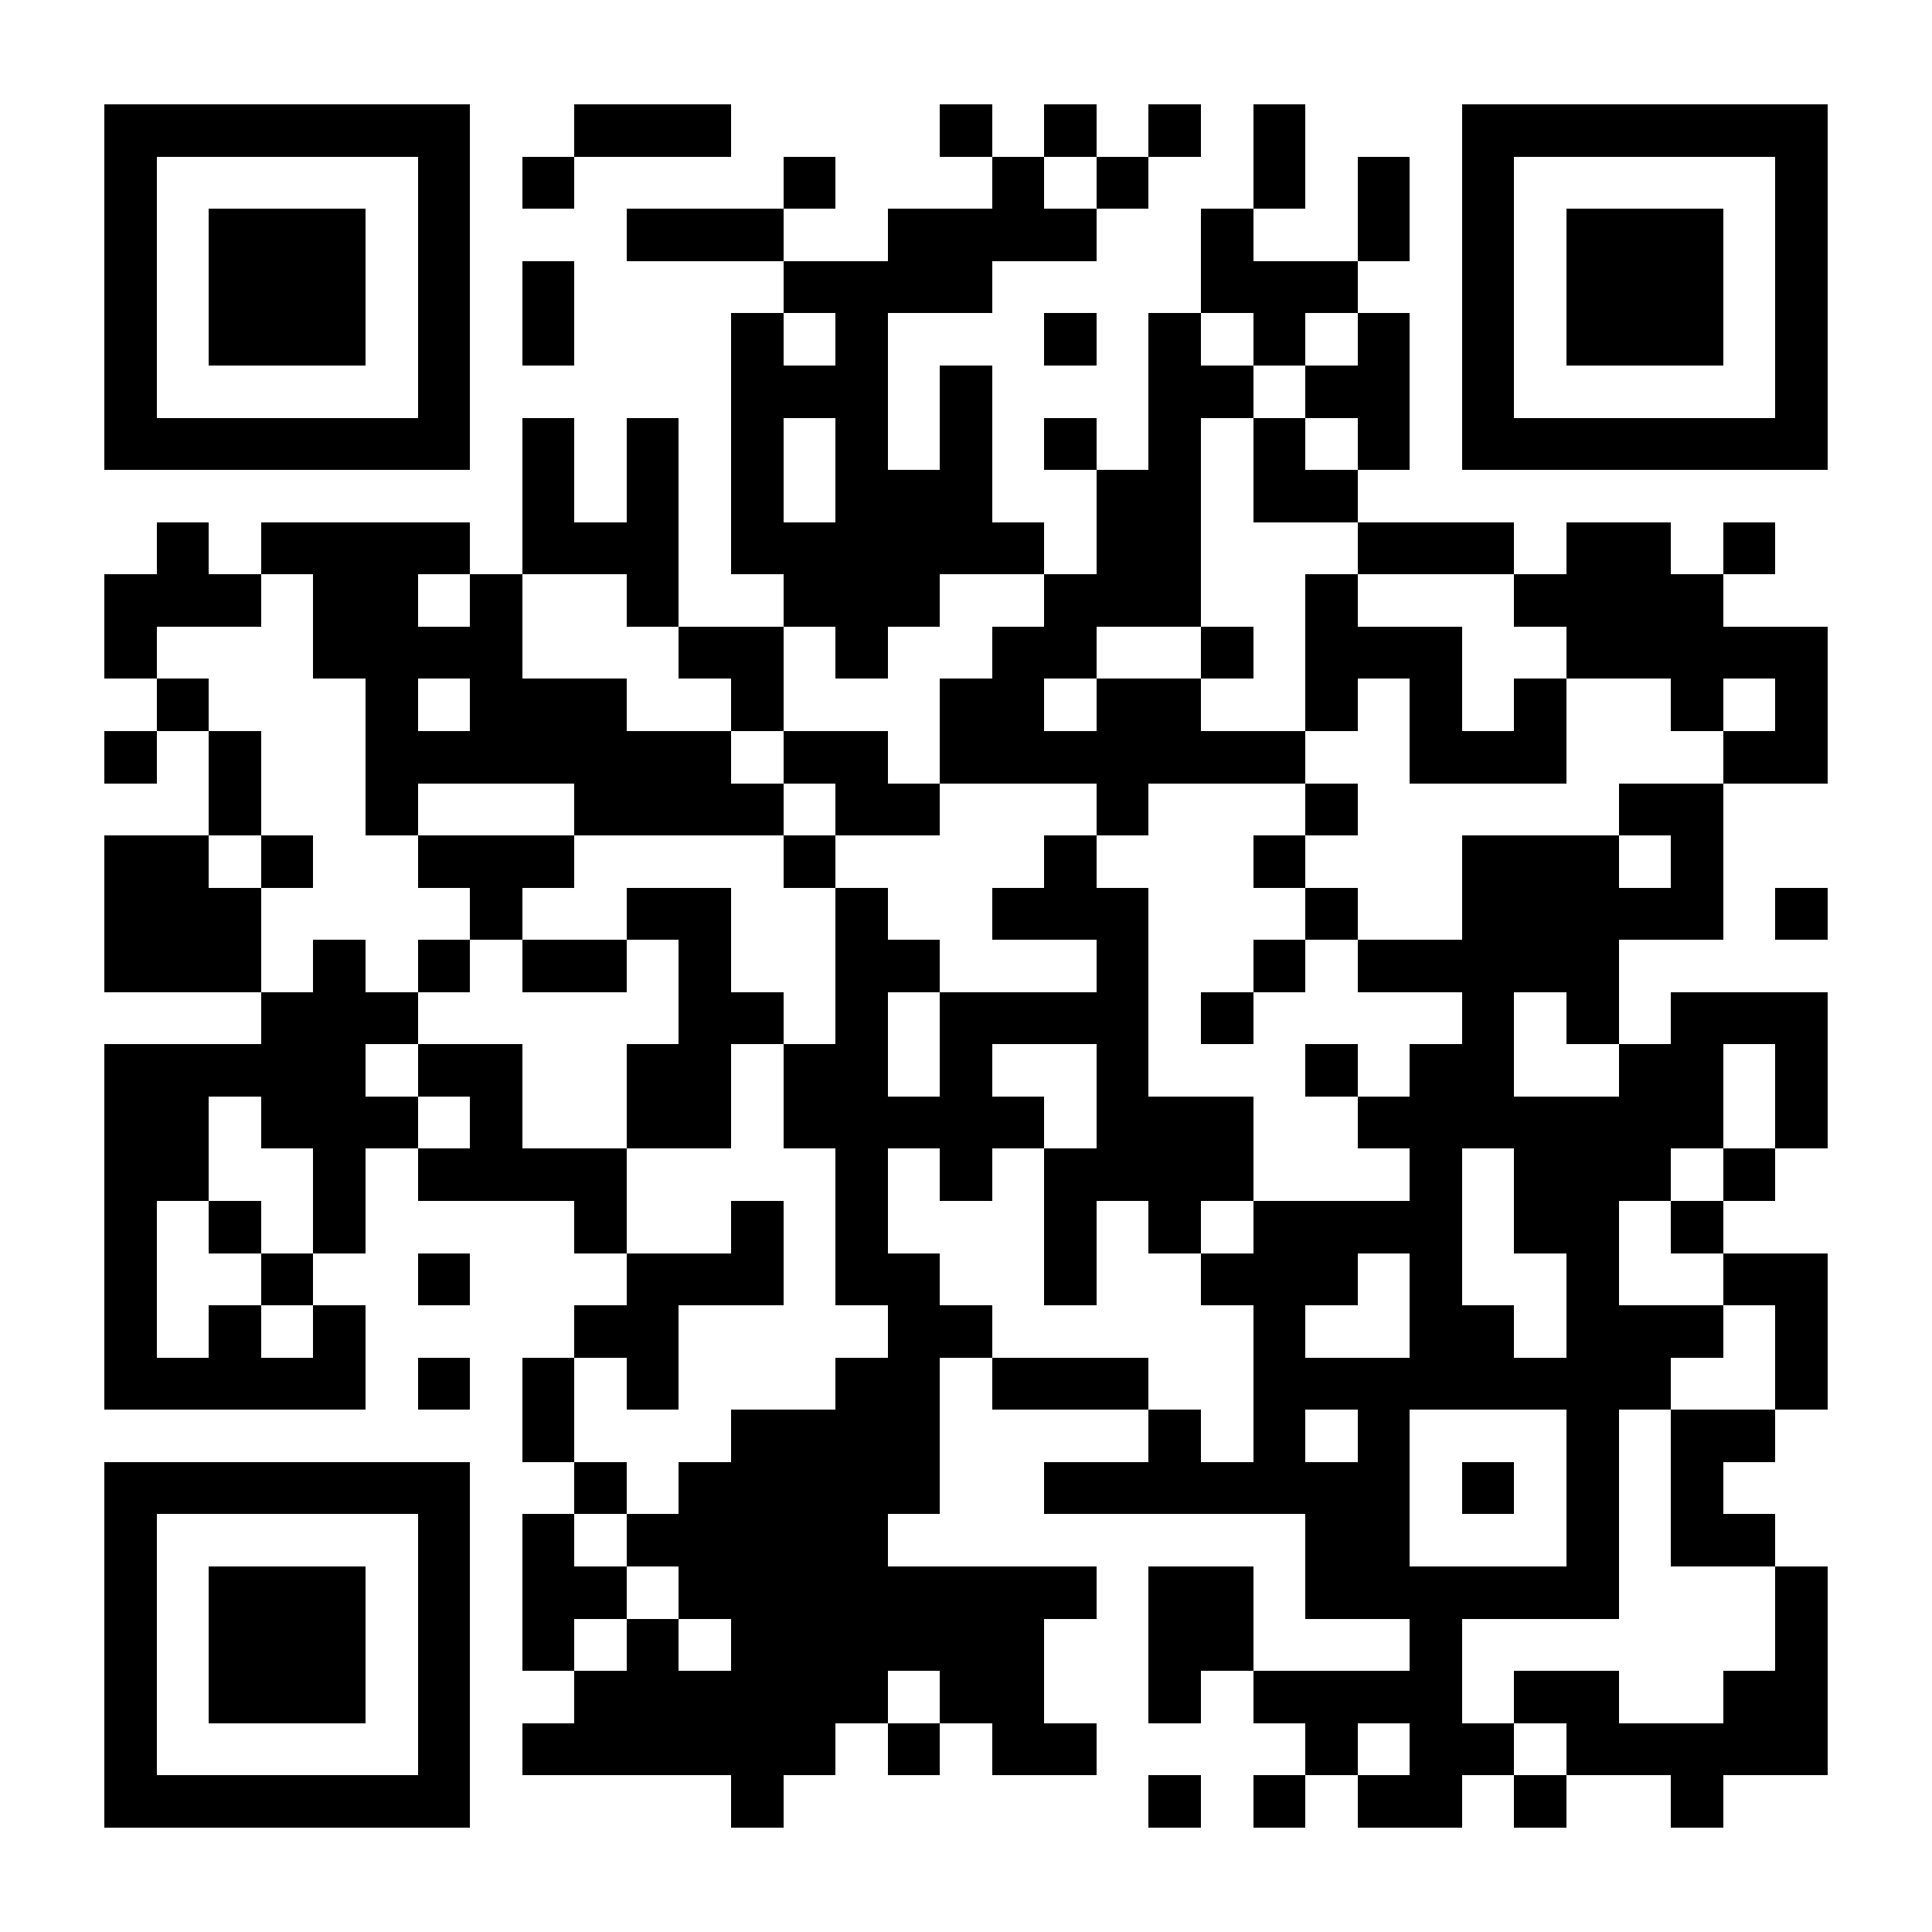
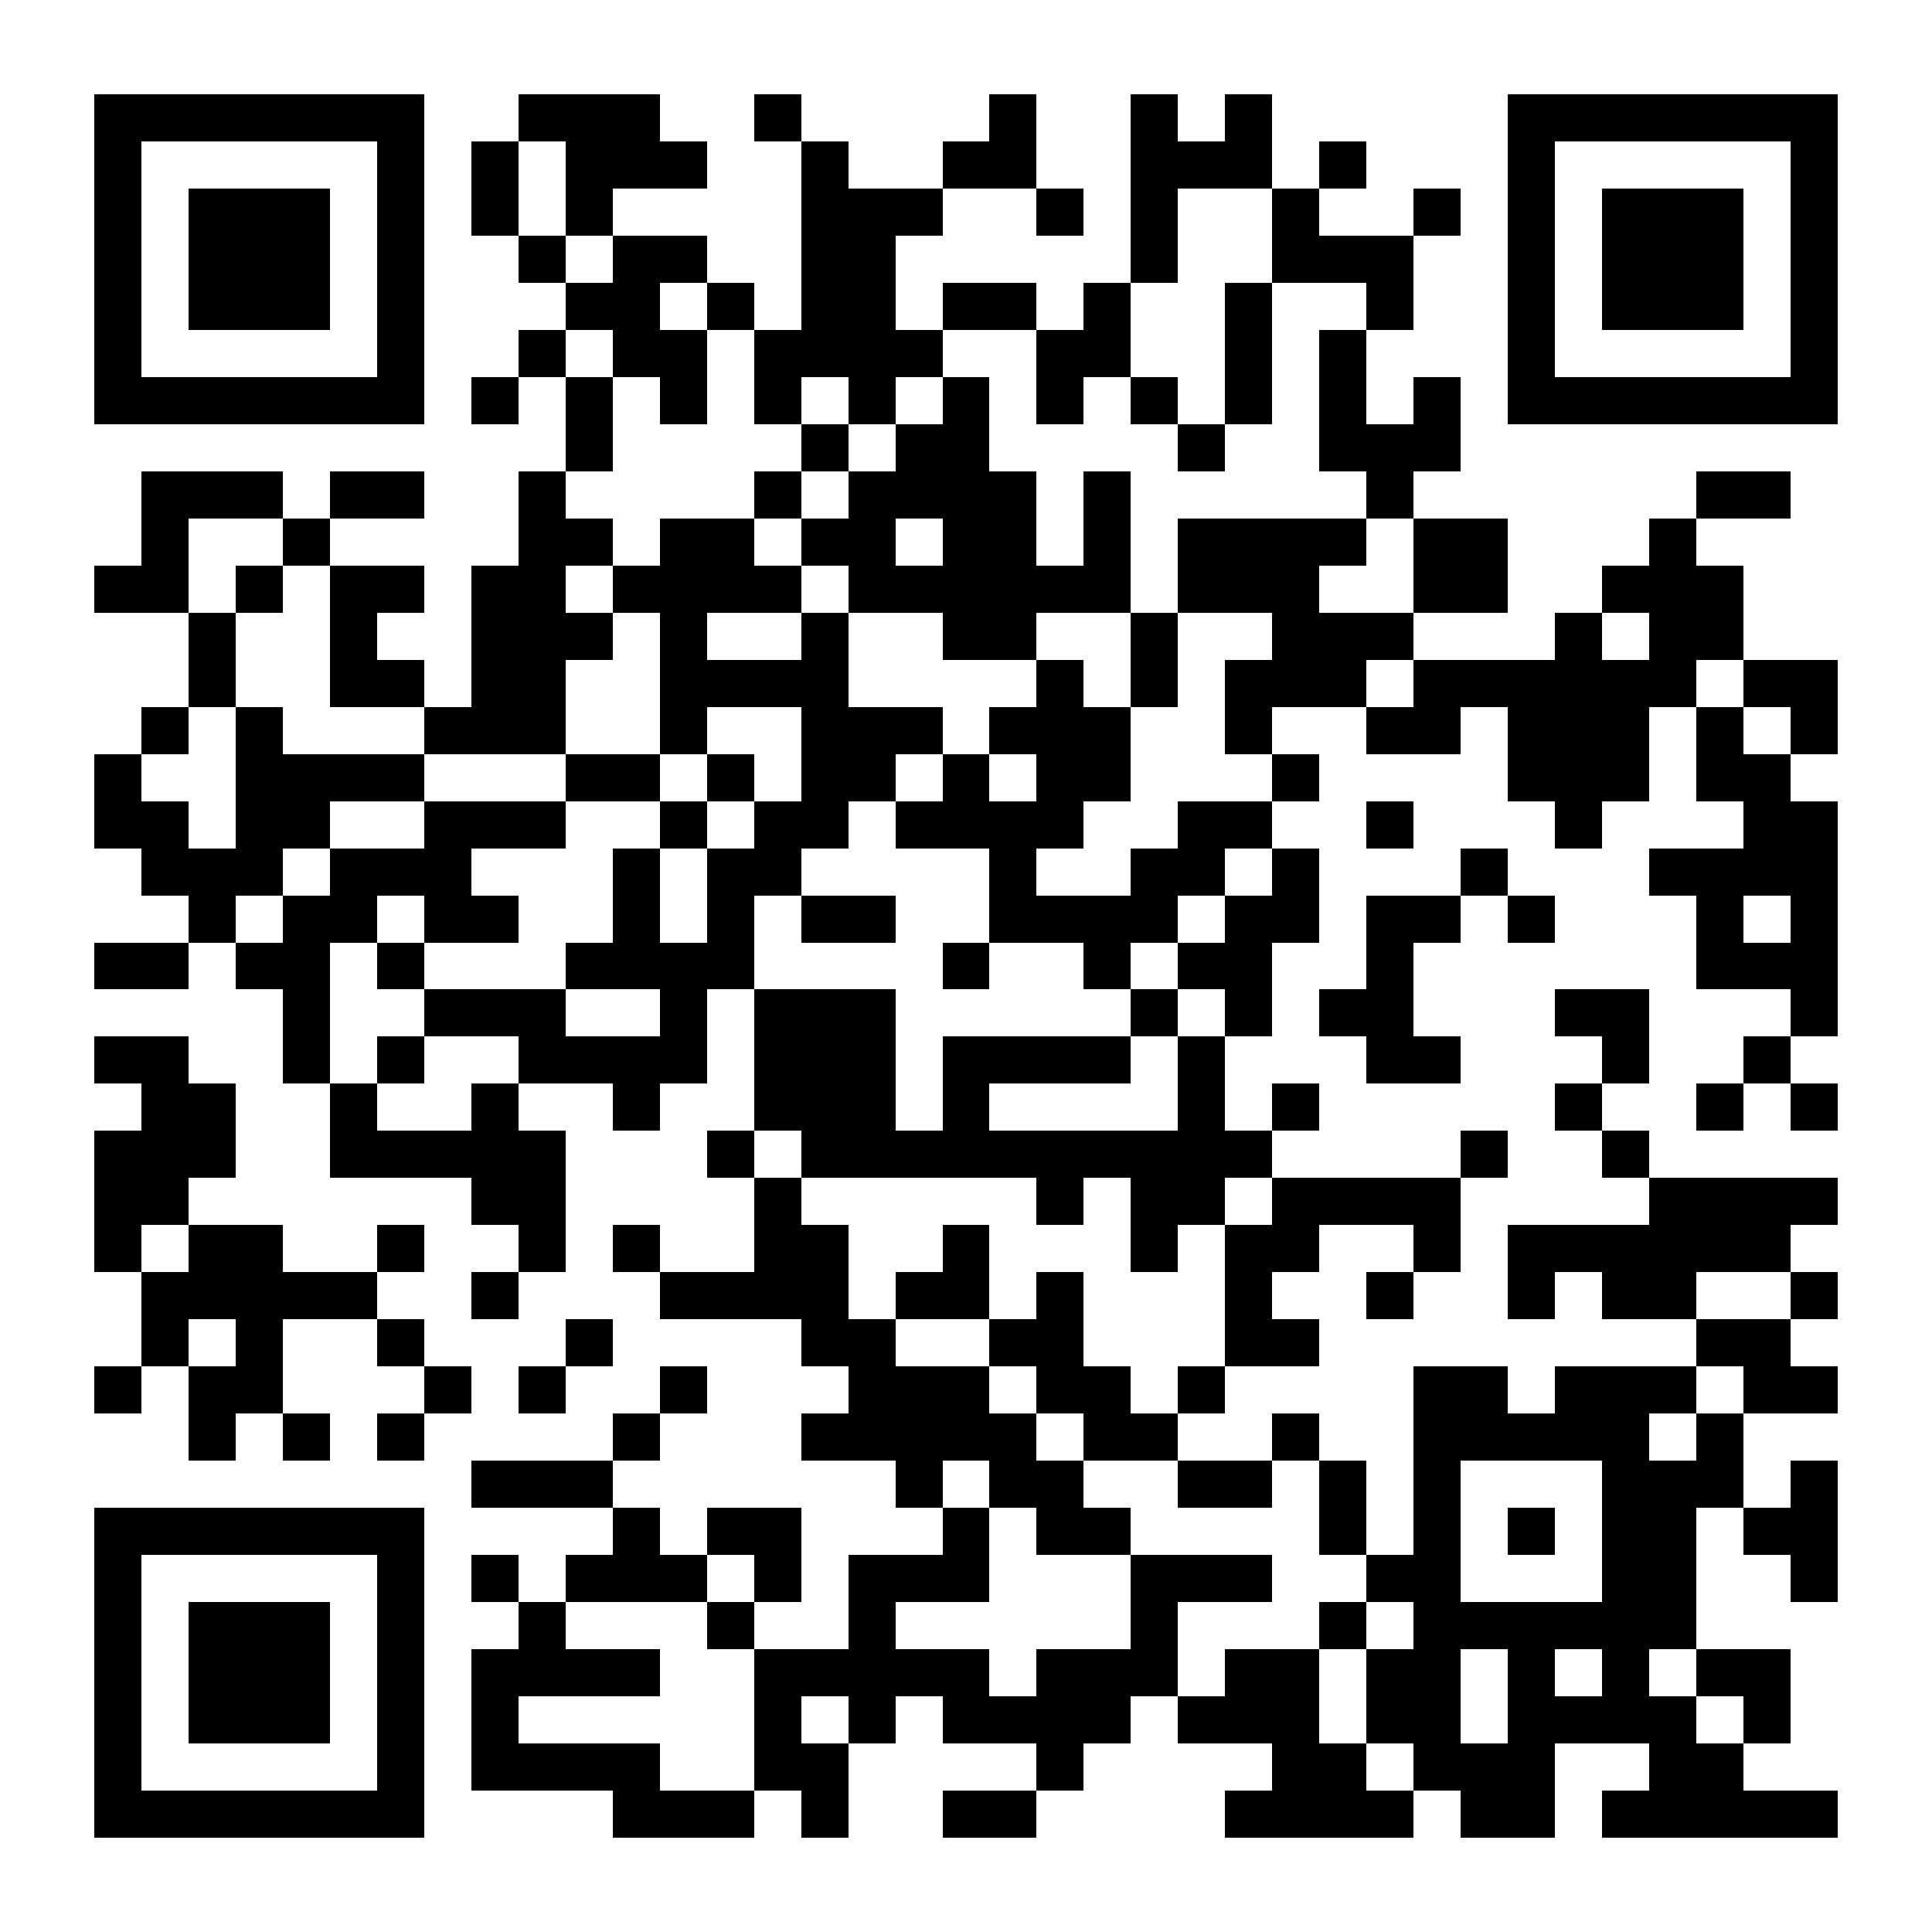
- <svg xmlns="http://www.w3.org/2000/svg" viewBox="0 0 37 37" shape-rendering="crispEdges">
-   <path fill="#ffffff" d="M0 0h37v37H0z" />
-   <path stroke="#000000" d="M2 2.5h7m2 0h3m4 0h1m1 0h1m1 0h1m1 0h1m3 0h7M2 3.5h1m5 0h1m1 0h1m4 0h1m3 0h1m1 0h1m2 0h1m1 0h1m1 0h1m5 0h1M2 4.5h1m1 0h3m1 0h1m3 0h3m2 0h4m2 0h1m2 0h1m1 0h1m1 0h3m1 0h1M2 5.5h1m1 0h3m1 0h1m1 0h1m4 0h4m4 0h3m2 0h1m1 0h3m1 0h1M2 6.5h1m1 0h3m1 0h1m1 0h1m3 0h1m1 0h1m3 0h1m1 0h1m1 0h1m1 0h1m1 0h1m1 0h3m1 0h1M2 7.5h1m5 0h1m5 0h3m1 0h1m3 0h2m1 0h2m1 0h1m5 0h1M2 8.5h7m1 0h1m1 0h1m1 0h1m1 0h1m1 0h1m1 0h1m1 0h1m1 0h1m1 0h1m1 0h7M10 9.5h1m1 0h1m1 0h1m1 0h3m2 0h2m1 0h2M3 10.5h1m1 0h4m1 0h3m1 0h6m1 0h2m3 0h3m1 0h2m1 0h1M2 11.5h3m1 0h2m1 0h1m2 0h1m2 0h3m2 0h3m2 0h1m3 0h4M2 12.5h1m3 0h4m3 0h2m1 0h1m2 0h2m2 0h1m1 0h3m2 0h5M3 13.5h1m3 0h1m1 0h3m2 0h1m3 0h2m1 0h2m2 0h1m1 0h1m1 0h1m2 0h1m1 0h1M2 14.5h1m1 0h1m2 0h7m1 0h2m1 0h7m2 0h3m3 0h2M4 15.5h1m2 0h1m3 0h4m1 0h2m3 0h1m3 0h1m5 0h2M2 16.5h2m1 0h1m2 0h3m4 0h1m4 0h1m3 0h1m3 0h3m1 0h1M2 17.5h3m4 0h1m2 0h2m2 0h1m2 0h3m3 0h1m2 0h5m1 0h1M2 18.5h3m1 0h1m1 0h1m1 0h2m1 0h1m2 0h2m3 0h1m2 0h1m1 0h5M5 19.5h3m5 0h2m1 0h1m1 0h4m1 0h1m4 0h1m1 0h1m1 0h3M2 20.5h5m1 0h2m2 0h2m1 0h2m1 0h1m2 0h1m3 0h1m1 0h2m2 0h2m1 0h1M2 21.5h2m1 0h3m1 0h1m2 0h2m1 0h5m1 0h3m2 0h7m1 0h1M2 22.5h2m2 0h1m1 0h4m4 0h1m1 0h1m1 0h4m3 0h1m1 0h3m1 0h1M2 23.5h1m1 0h1m1 0h1m4 0h1m2 0h1m1 0h1m3 0h1m1 0h1m1 0h4m1 0h2m1 0h1M2 24.5h1m2 0h1m2 0h1m3 0h3m1 0h2m2 0h1m2 0h3m1 0h1m2 0h1m2 0h2M2 25.5h1m1 0h1m1 0h1m4 0h2m4 0h2m5 0h1m2 0h2m1 0h3m1 0h1M2 26.5h5m1 0h1m1 0h1m1 0h1m3 0h2m1 0h3m2 0h8m2 0h1M10 27.5h1m3 0h4m4 0h1m1 0h1m1 0h1m3 0h1m1 0h2M2 28.5h7m2 0h1m1 0h5m2 0h7m1 0h1m1 0h1m1 0h1M2 29.5h1m5 0h1m1 0h1m1 0h5m8 0h2m3 0h1m1 0h2M2 30.5h1m1 0h3m1 0h1m1 0h2m1 0h8m1 0h2m1 0h6m3 0h1M2 31.5h1m1 0h3m1 0h1m1 0h1m1 0h1m1 0h6m2 0h2m3 0h1m6 0h1M2 32.5h1m1 0h3m1 0h1m2 0h6m1 0h2m2 0h1m1 0h4m1 0h2m2 0h2M2 33.5h1m5 0h1m1 0h6m1 0h1m1 0h2m4 0h1m1 0h2m1 0h5M2 34.5h7m5 0h1m7 0h1m1 0h1m1 0h2m1 0h1m2 0h1" />
+ <svg xmlns="http://www.w3.org/2000/svg" viewBox="0 0 41 41" shape-rendering="crispEdges">
+   <path fill="#ffffff" d="M0 0h41v41H0z" />
+   <path stroke="#000000" d="M2 2.5h7m2 0h3m2 0h1m4 0h1m2 0h1m1 0h1m5 0h7M2 3.5h1m5 0h1m1 0h1m1 0h3m2 0h1m2 0h2m2 0h3m1 0h1m3 0h1m5 0h1M2 4.5h1m1 0h3m1 0h1m1 0h1m1 0h1m4 0h3m2 0h1m1 0h1m2 0h1m2 0h1m1 0h1m1 0h3m1 0h1M2 5.5h1m1 0h3m1 0h1m2 0h1m1 0h2m2 0h2m5 0h1m2 0h3m2 0h1m1 0h3m1 0h1M2 6.5h1m1 0h3m1 0h1m3 0h2m1 0h1m1 0h2m1 0h2m1 0h1m2 0h1m2 0h1m2 0h1m1 0h3m1 0h1M2 7.5h1m5 0h1m2 0h1m1 0h2m1 0h4m2 0h2m2 0h1m1 0h1m3 0h1m5 0h1M2 8.5h7m1 0h1m1 0h1m1 0h1m1 0h1m1 0h1m1 0h1m1 0h1m1 0h1m1 0h1m1 0h1m1 0h1m1 0h7M12 9.5h1m4 0h1m1 0h2m4 0h1m2 0h3M3 10.5h3m1 0h2m2 0h1m4 0h1m1 0h4m1 0h1m5 0h1m6 0h2M3 11.5h1m2 0h1m4 0h2m1 0h2m1 0h2m1 0h2m1 0h1m1 0h4m1 0h2m3 0h1M2 12.5h2m1 0h1m1 0h2m1 0h2m1 0h4m1 0h6m1 0h3m2 0h2m2 0h3M4 13.5h1m2 0h1m2 0h3m1 0h1m2 0h1m2 0h2m2 0h1m2 0h3m3 0h1m1 0h2M4 14.5h1m2 0h2m1 0h2m2 0h4m4 0h1m1 0h1m1 0h3m1 0h6m1 0h2M3 15.5h1m1 0h1m3 0h3m2 0h1m2 0h3m1 0h3m2 0h1m2 0h2m1 0h3m1 0h1m1 0h1M2 16.5h1m2 0h4m3 0h2m1 0h1m1 0h2m1 0h1m1 0h2m3 0h1m4 0h3m1 0h2M2 17.5h2m1 0h2m2 0h3m2 0h1m1 0h2m1 0h4m2 0h2m2 0h1m3 0h1m3 0h2M3 18.5h3m1 0h3m3 0h1m1 0h2m4 0h1m2 0h2m1 0h1m3 0h1m3 0h4M4 19.5h1m1 0h2m1 0h2m2 0h1m1 0h1m1 0h2m2 0h4m1 0h2m1 0h2m1 0h1m3 0h1m1 0h1M2 20.5h2m1 0h2m1 0h1m3 0h4m4 0h1m2 0h1m1 0h2m2 0h1m6 0h3M6 21.5h1m2 0h3m2 0h1m1 0h3m5 0h1m1 0h1m1 0h2m3 0h2m3 0h1M2 22.5h2m2 0h1m1 0h1m2 0h4m1 0h3m1 0h4m1 0h1m3 0h2m3 0h1m2 0h1M3 23.5h2m2 0h1m2 0h1m2 0h1m2 0h3m1 0h1m4 0h1m1 0h1m5 0h1m2 0h1m1 0h1M2 24.5h3m2 0h5m3 0h1m1 0h10m4 0h1m2 0h1M2 25.5h2m6 0h2m4 0h1m5 0h1m1 0h2m1 0h4m4 0h4M2 26.5h1m1 0h2m2 0h1m2 0h1m1 0h1m2 0h2m2 0h1m3 0h1m1 0h2m2 0h1m1 0h6M3 27.5h5m2 0h1m3 0h4m1 0h2m1 0h1m3 0h1m2 0h1m2 0h1m1 0h2m2 0h1M3 28.5h1m1 0h1m2 0h1m3 0h1m4 0h2m2 0h2m3 0h2m8 0h2M2 29.5h1m1 0h2m3 0h1m1 0h1m2 0h1m3 0h3m1 0h2m1 0h1m4 0h2m1 0h3m1 0h2M4 30.5h1m1 0h1m1 0h1m4 0h1m3 0h5m1 0h2m2 0h1m2 0h5m1 0h1M10 31.5h3m6 0h1m1 0h2m2 0h2m1 0h1m1 0h1m3 0h3m1 0h1M2 32.5h7m4 0h1m1 0h2m3 0h1m1 0h2m4 0h1m1 0h1m1 0h1m1 0h2m1 0h2M2 33.5h1m5 0h1m1 0h1m1 0h3m1 0h1m1 0h3m3 0h3m2 0h2m3 0h2m2 0h1M2 34.5h1m1 0h3m1 0h1m2 0h1m3 0h1m2 0h1m5 0h1m3 0h1m1 0h6M2 35.5h1m1 0h3m1 0h1m1 0h4m2 0h5m1 0h3m1 0h2m1 0h2m1 0h1m1 0h1m1 0h2M2 36.5h1m1 0h3m1 0h1m1 0h1m5 0h1m1 0h1m1 0h4m1 0h3m1 0h2m1 0h4m1 0h1M2 37.5h1m5 0h1m1 0h4m2 0h2m4 0h1m4 0h2m1 0h3m2 0h2M2 38.5h7m4 0h3m1 0h1m2 0h2m4 0h4m1 0h2m1 0h5" />
</svg>
